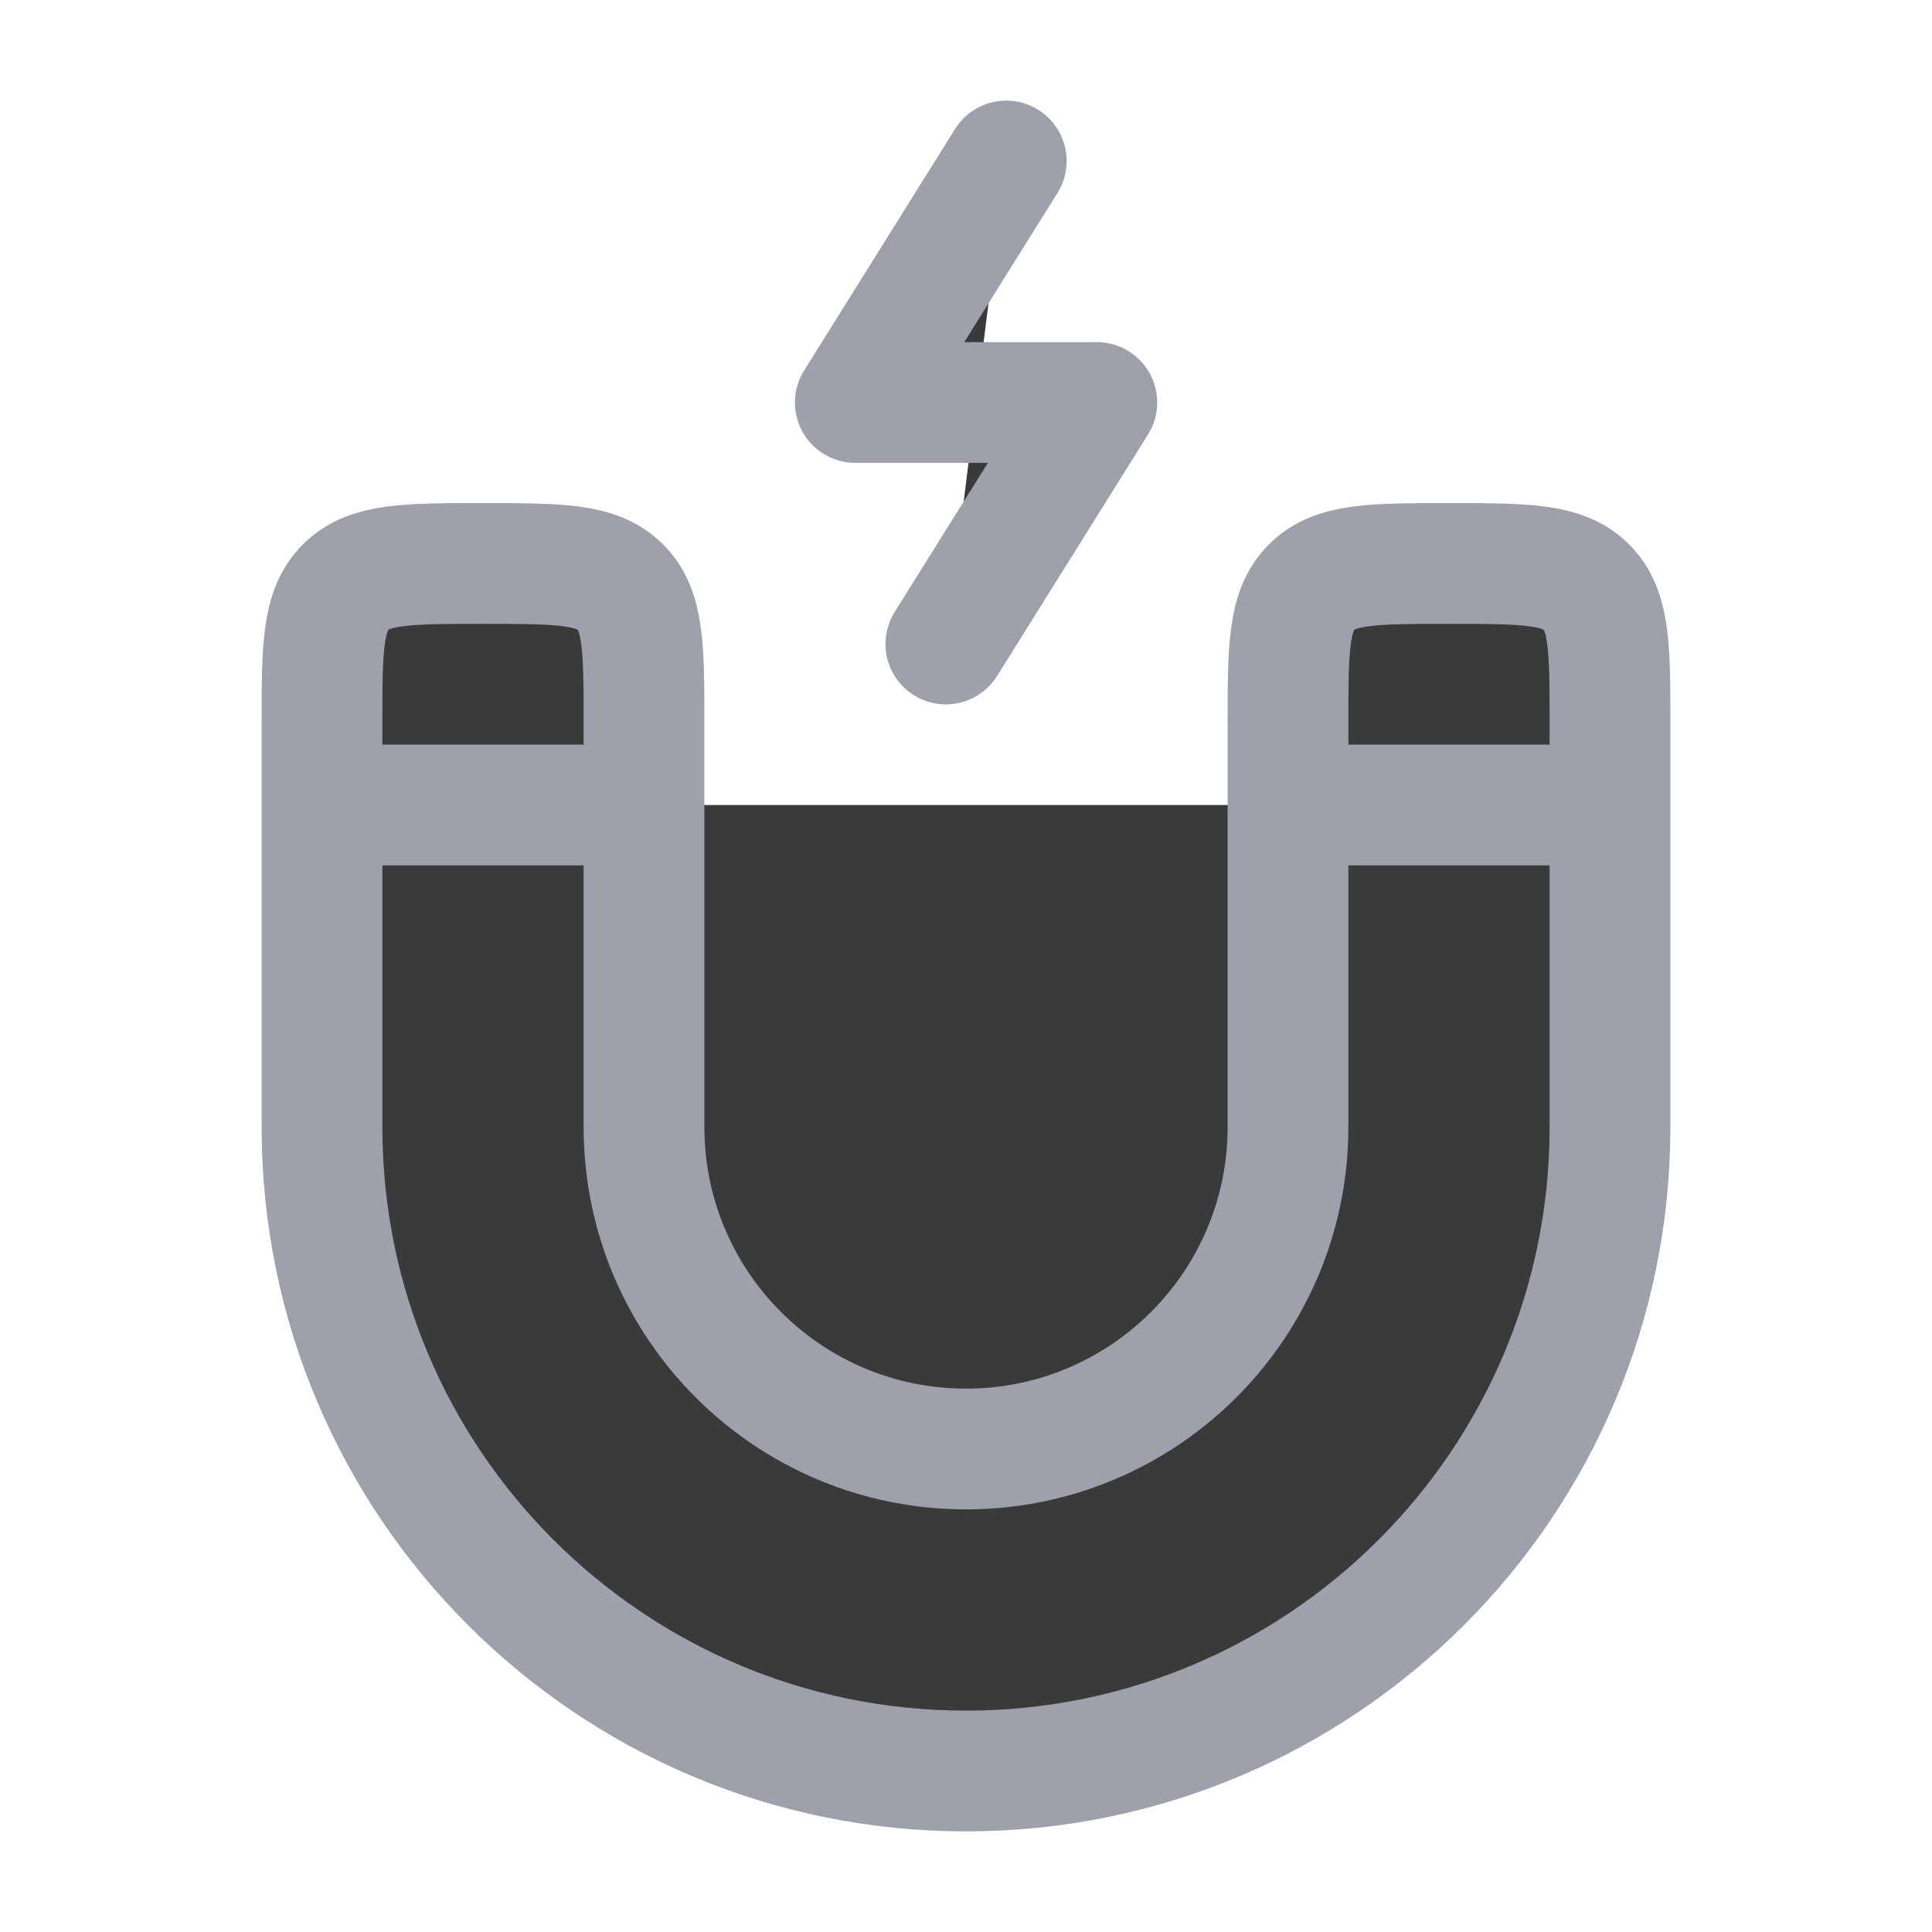
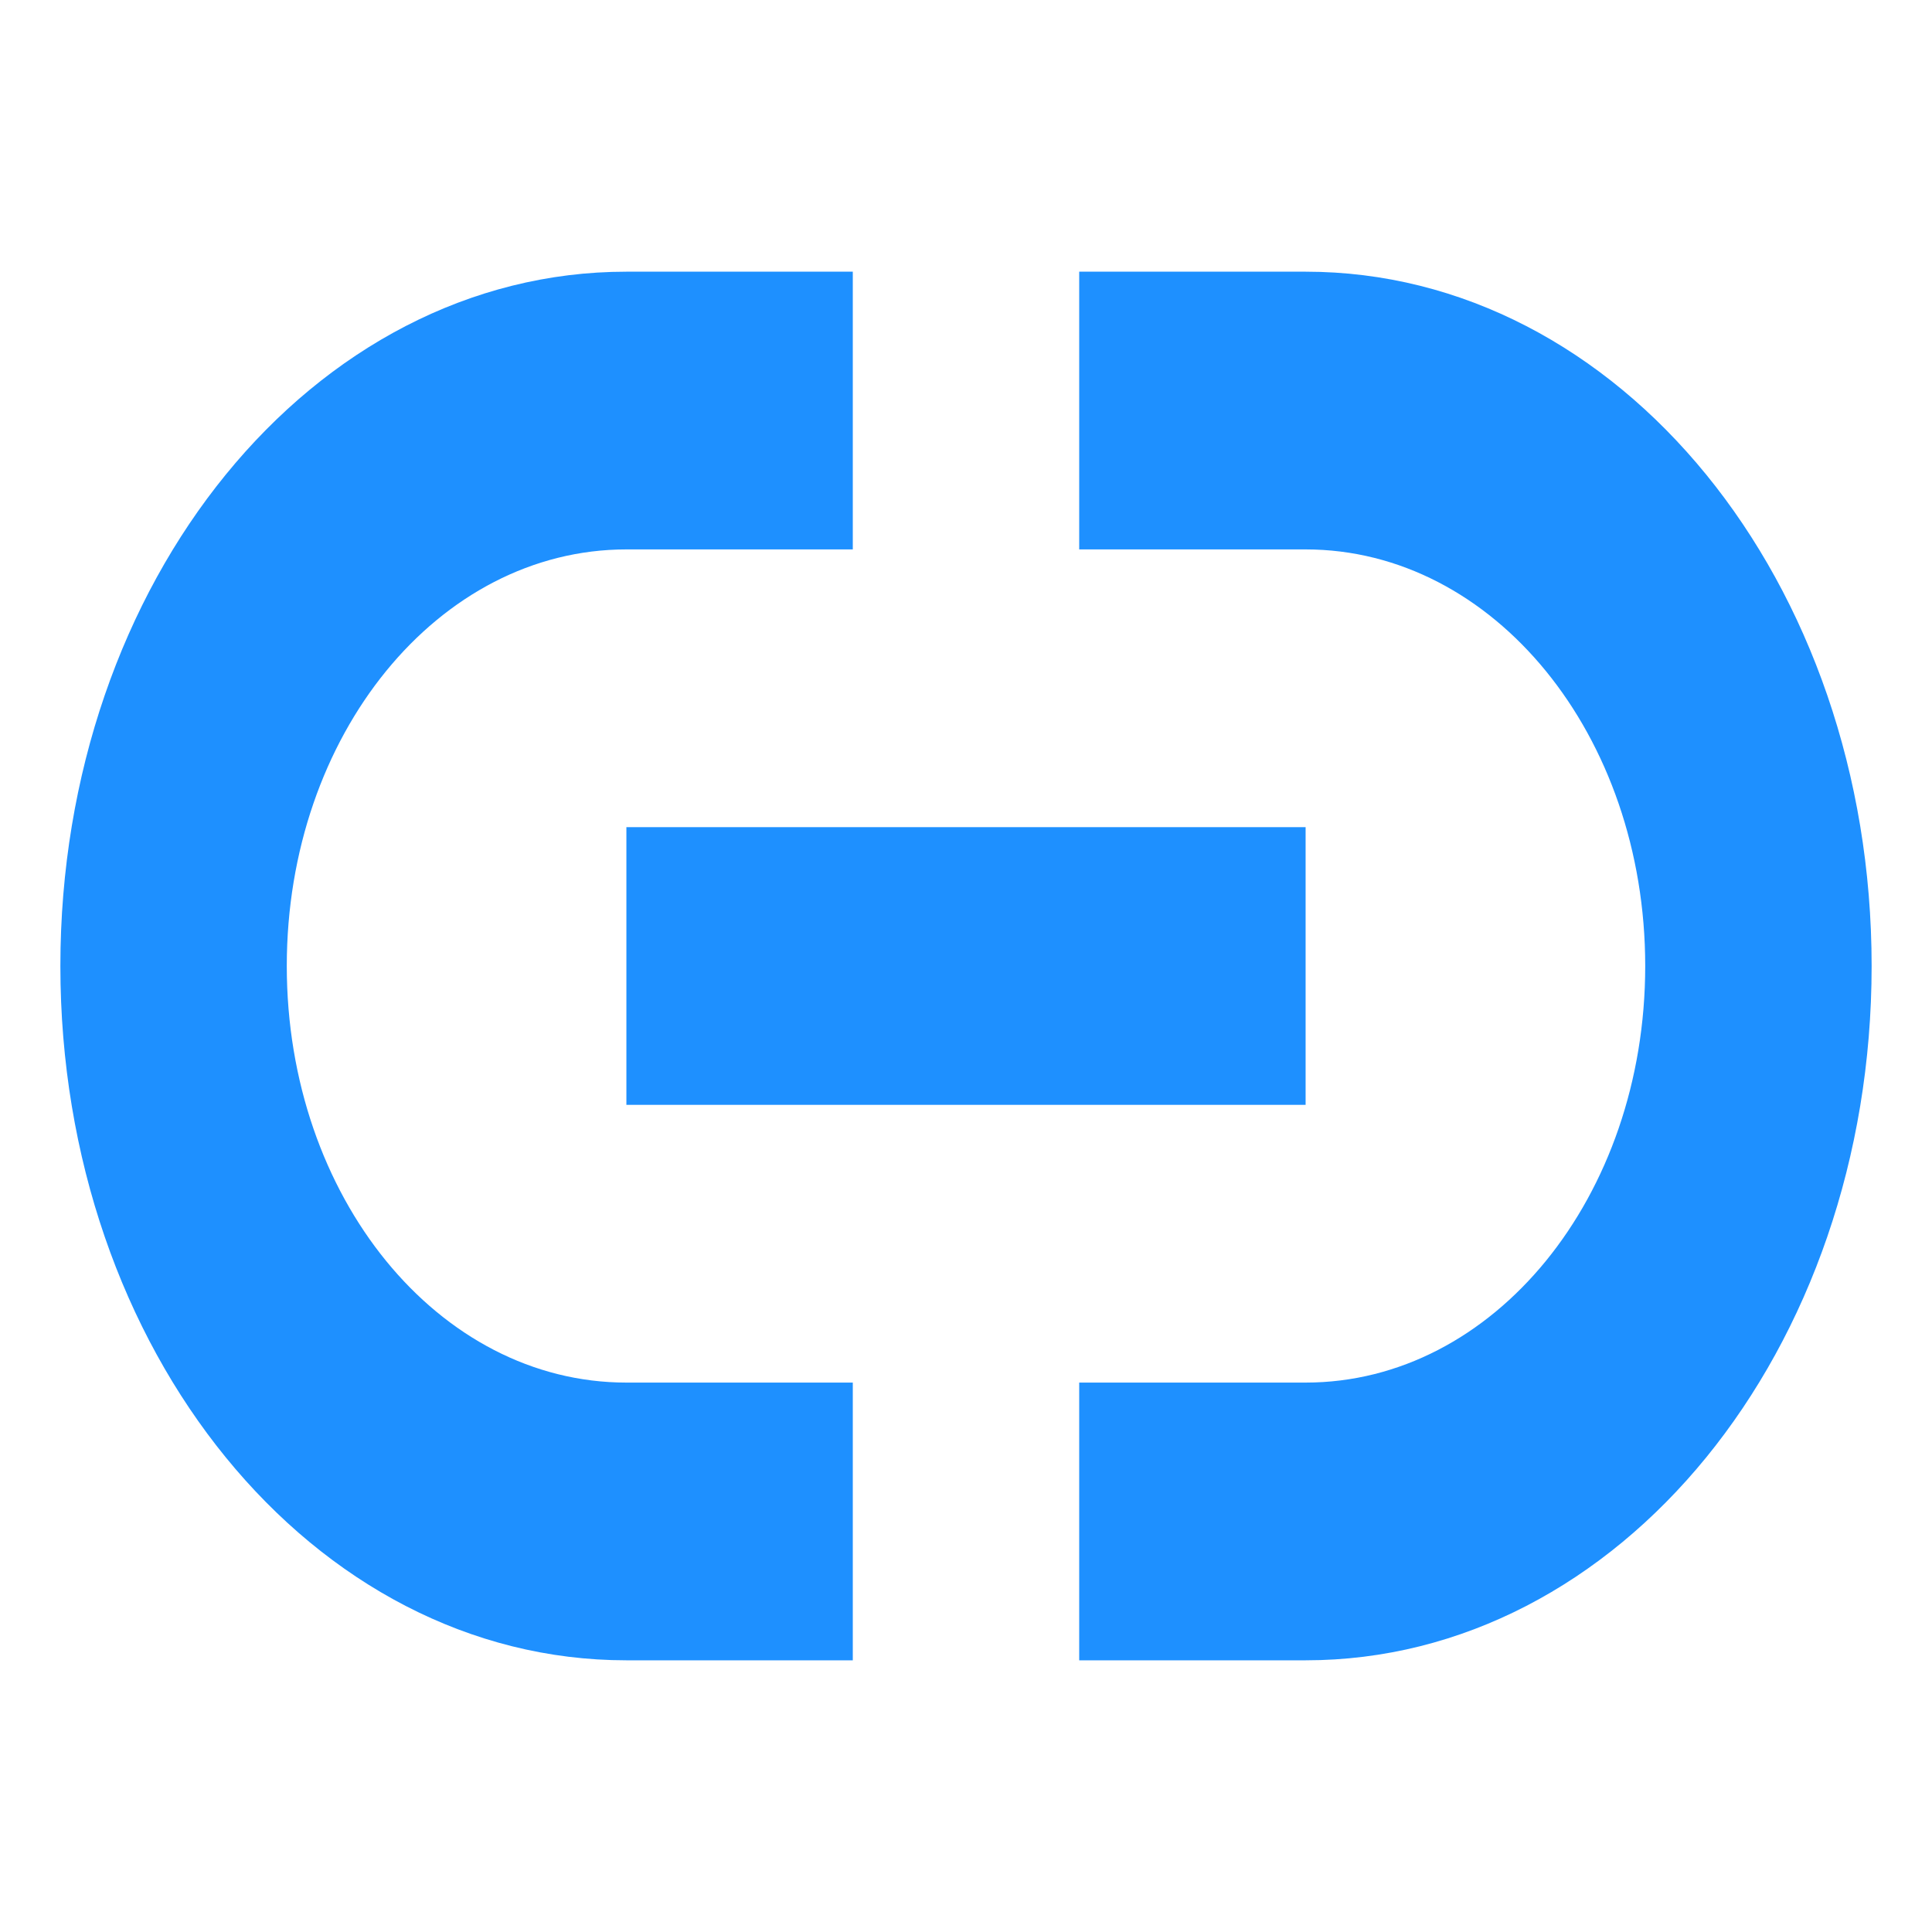
- <svg xmlns="http://www.w3.org/2000/svg" viewBox="0 0 24 24" width="16" height="16" fill="none" stroke="#9ea1ab" stroke-width="1.5" stroke-linecap="round" stroke-linejoin="round">
-   <path d="M16 10V9C16 8.057 16 7.586 16.293 7.293C16.586 7 17.057 7 18 7C18.943 7 19.414 7 19.707 7.293C20 7.586 20 8.057 20 9V10M16 10V14C16 16.209 14.209 18 12 18C9.791 18 8 16.209 8 14V10M16 10H20M20 10V14C20 18.418 16.418 22 12 22C7.582 22 4 18.418 4 14V10M8 10V9C8 8.057 8 7.586 7.707 7.293C7.414 7 6.943 7 6 7C5.057 7 4.586 7 4.293 7.293C4 7.586 4 8.057 4 9V10M8 10L4 10" fill="#3a3a3a" />
-   <path d="M12.5 2L10.625 5H13.625L11.75 8" stroke="#9ea1ab" fill="#3a3a3a" />
+ <svg xmlns="http://www.w3.org/2000/svg" height="32" viewBox="0 0 32 32" width="32">
+   <path d="m10.375 4.5c-5.194 0-9.375 5.129-9.375 11.5 0 6.371 4.181 11.5 9.375 11.5h3.75v-4.6h-3.75c-3.116 0-5.625-3.077-5.625-6.9 0-3.823 2.509-6.9 5.625-6.9h3.75v-4.6zm7.5 0v4.6h3.75c3.116 0 5.625 3.077 5.625 6.9 0 3.823-2.509 6.9-5.625 6.9h-3.75v4.6h3.75c5.194 0 9.375-5.129 9.375-11.5 0-6.371-4.181-11.5-9.375-11.5zm-7.5 9.2v4.6h11.25v-4.6z" fill="#1e90ff" stroke-width="2.77" />
</svg>
